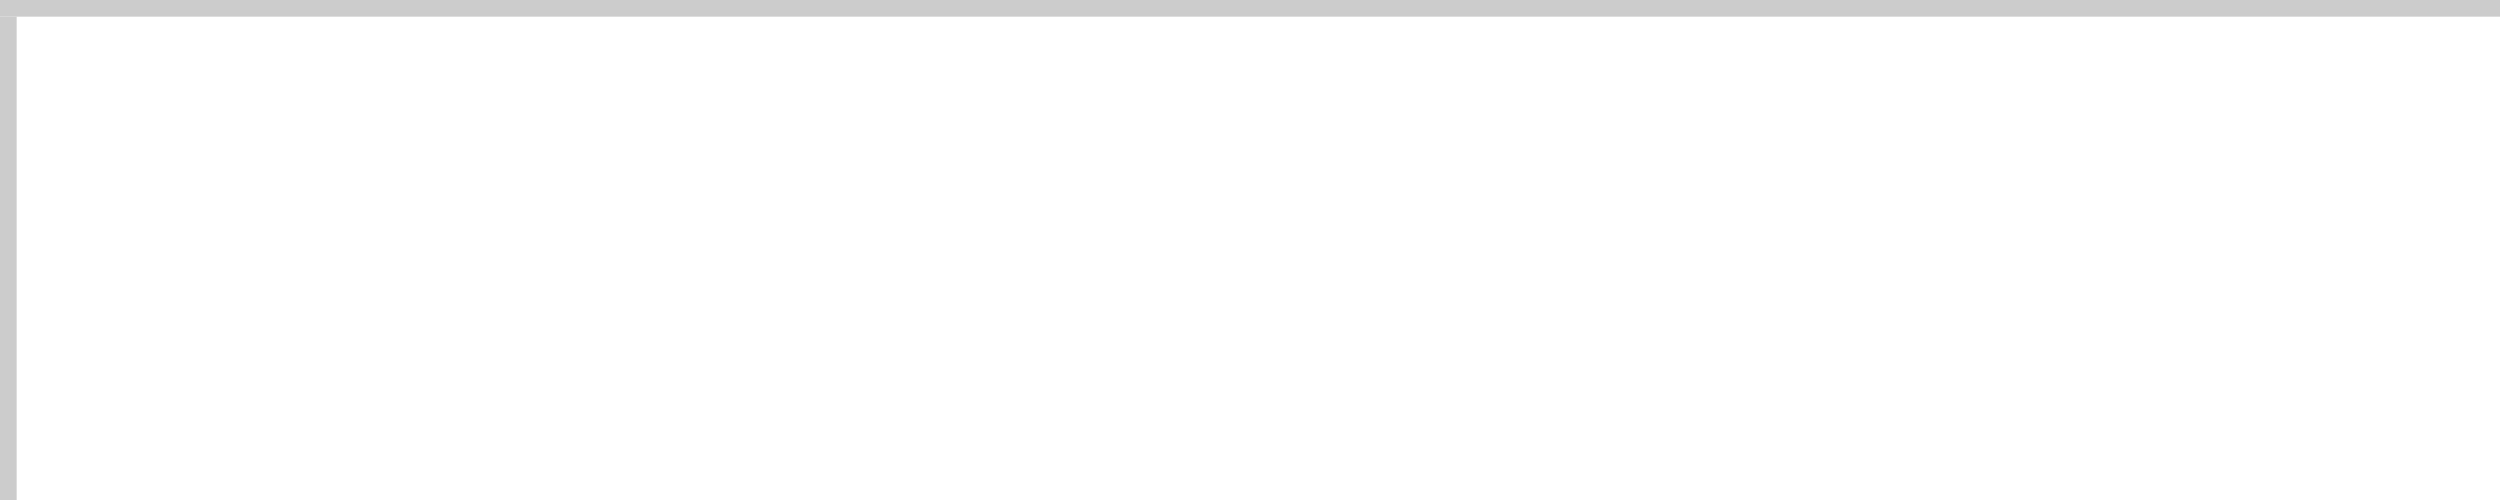
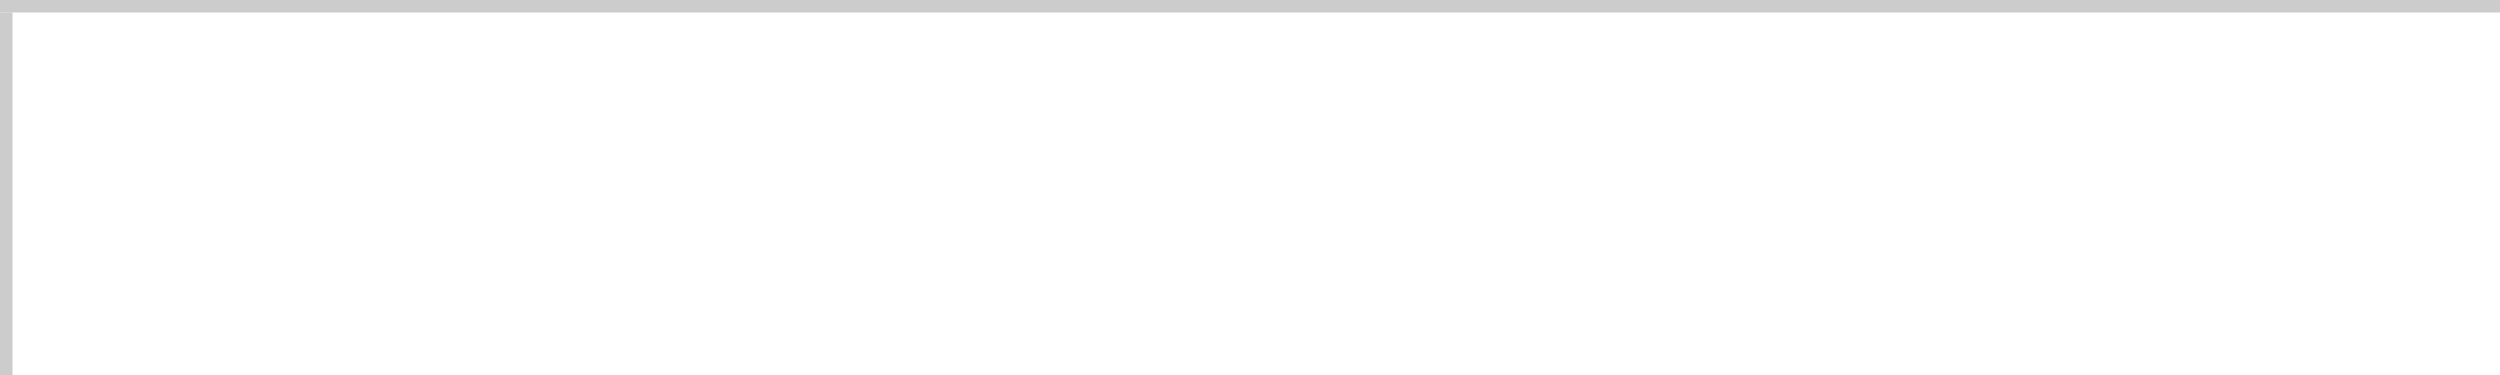
- <svg xmlns="http://www.w3.org/2000/svg" version="1.1" width="150px" height="30px" viewBox="0 207 150 30">
-   <path d="M 1 1  L 150 1  L 150 30  L 1 30  L 1 1  Z " fill-rule="nonzero" fill="rgba(255, 255, 255, 1)" stroke="none" transform="matrix(1 0 0 1 0 207 )" class="fill" />
-   <path d="M 0.5 1  L 0.5 30  " stroke-width="1" stroke-dasharray="0" stroke="rgba(204, 204, 204, 1)" fill="none" transform="matrix(1 0 0 1 0 207 )" class="stroke" />
-   <path d="M 0 0.5  L 150 0.5  " stroke-width="1" stroke-dasharray="0" stroke="rgba(204, 204, 204, 1)" fill="none" transform="matrix(1 0 0 1 0 207 )" class="stroke" />
+ <svg xmlns="http://www.w3.org/2000/svg" version="1.1" width="200px" height="30px" viewBox="150 177 200 30">
+   <path d="M 1 1  L 200 1  L 200 30  L 1 30  L 1 1  Z " fill-rule="nonzero" fill="rgba(255, 255, 255, 1)" stroke="none" transform="matrix(1 0 0 1 150 177 )" class="fill" />
+   <path d="M 0.5 1  L 0.5 30  " stroke-width="1" stroke-dasharray="0" stroke="rgba(204, 204, 204, 1)" fill="none" transform="matrix(1 0 0 1 150 177 )" class="stroke" />
+   <path d="M 0 0.5  L 200 0.5  " stroke-width="1" stroke-dasharray="0" stroke="rgba(204, 204, 204, 1)" fill="none" transform="matrix(1 0 0 1 150 177 )" class="stroke" />
</svg>
